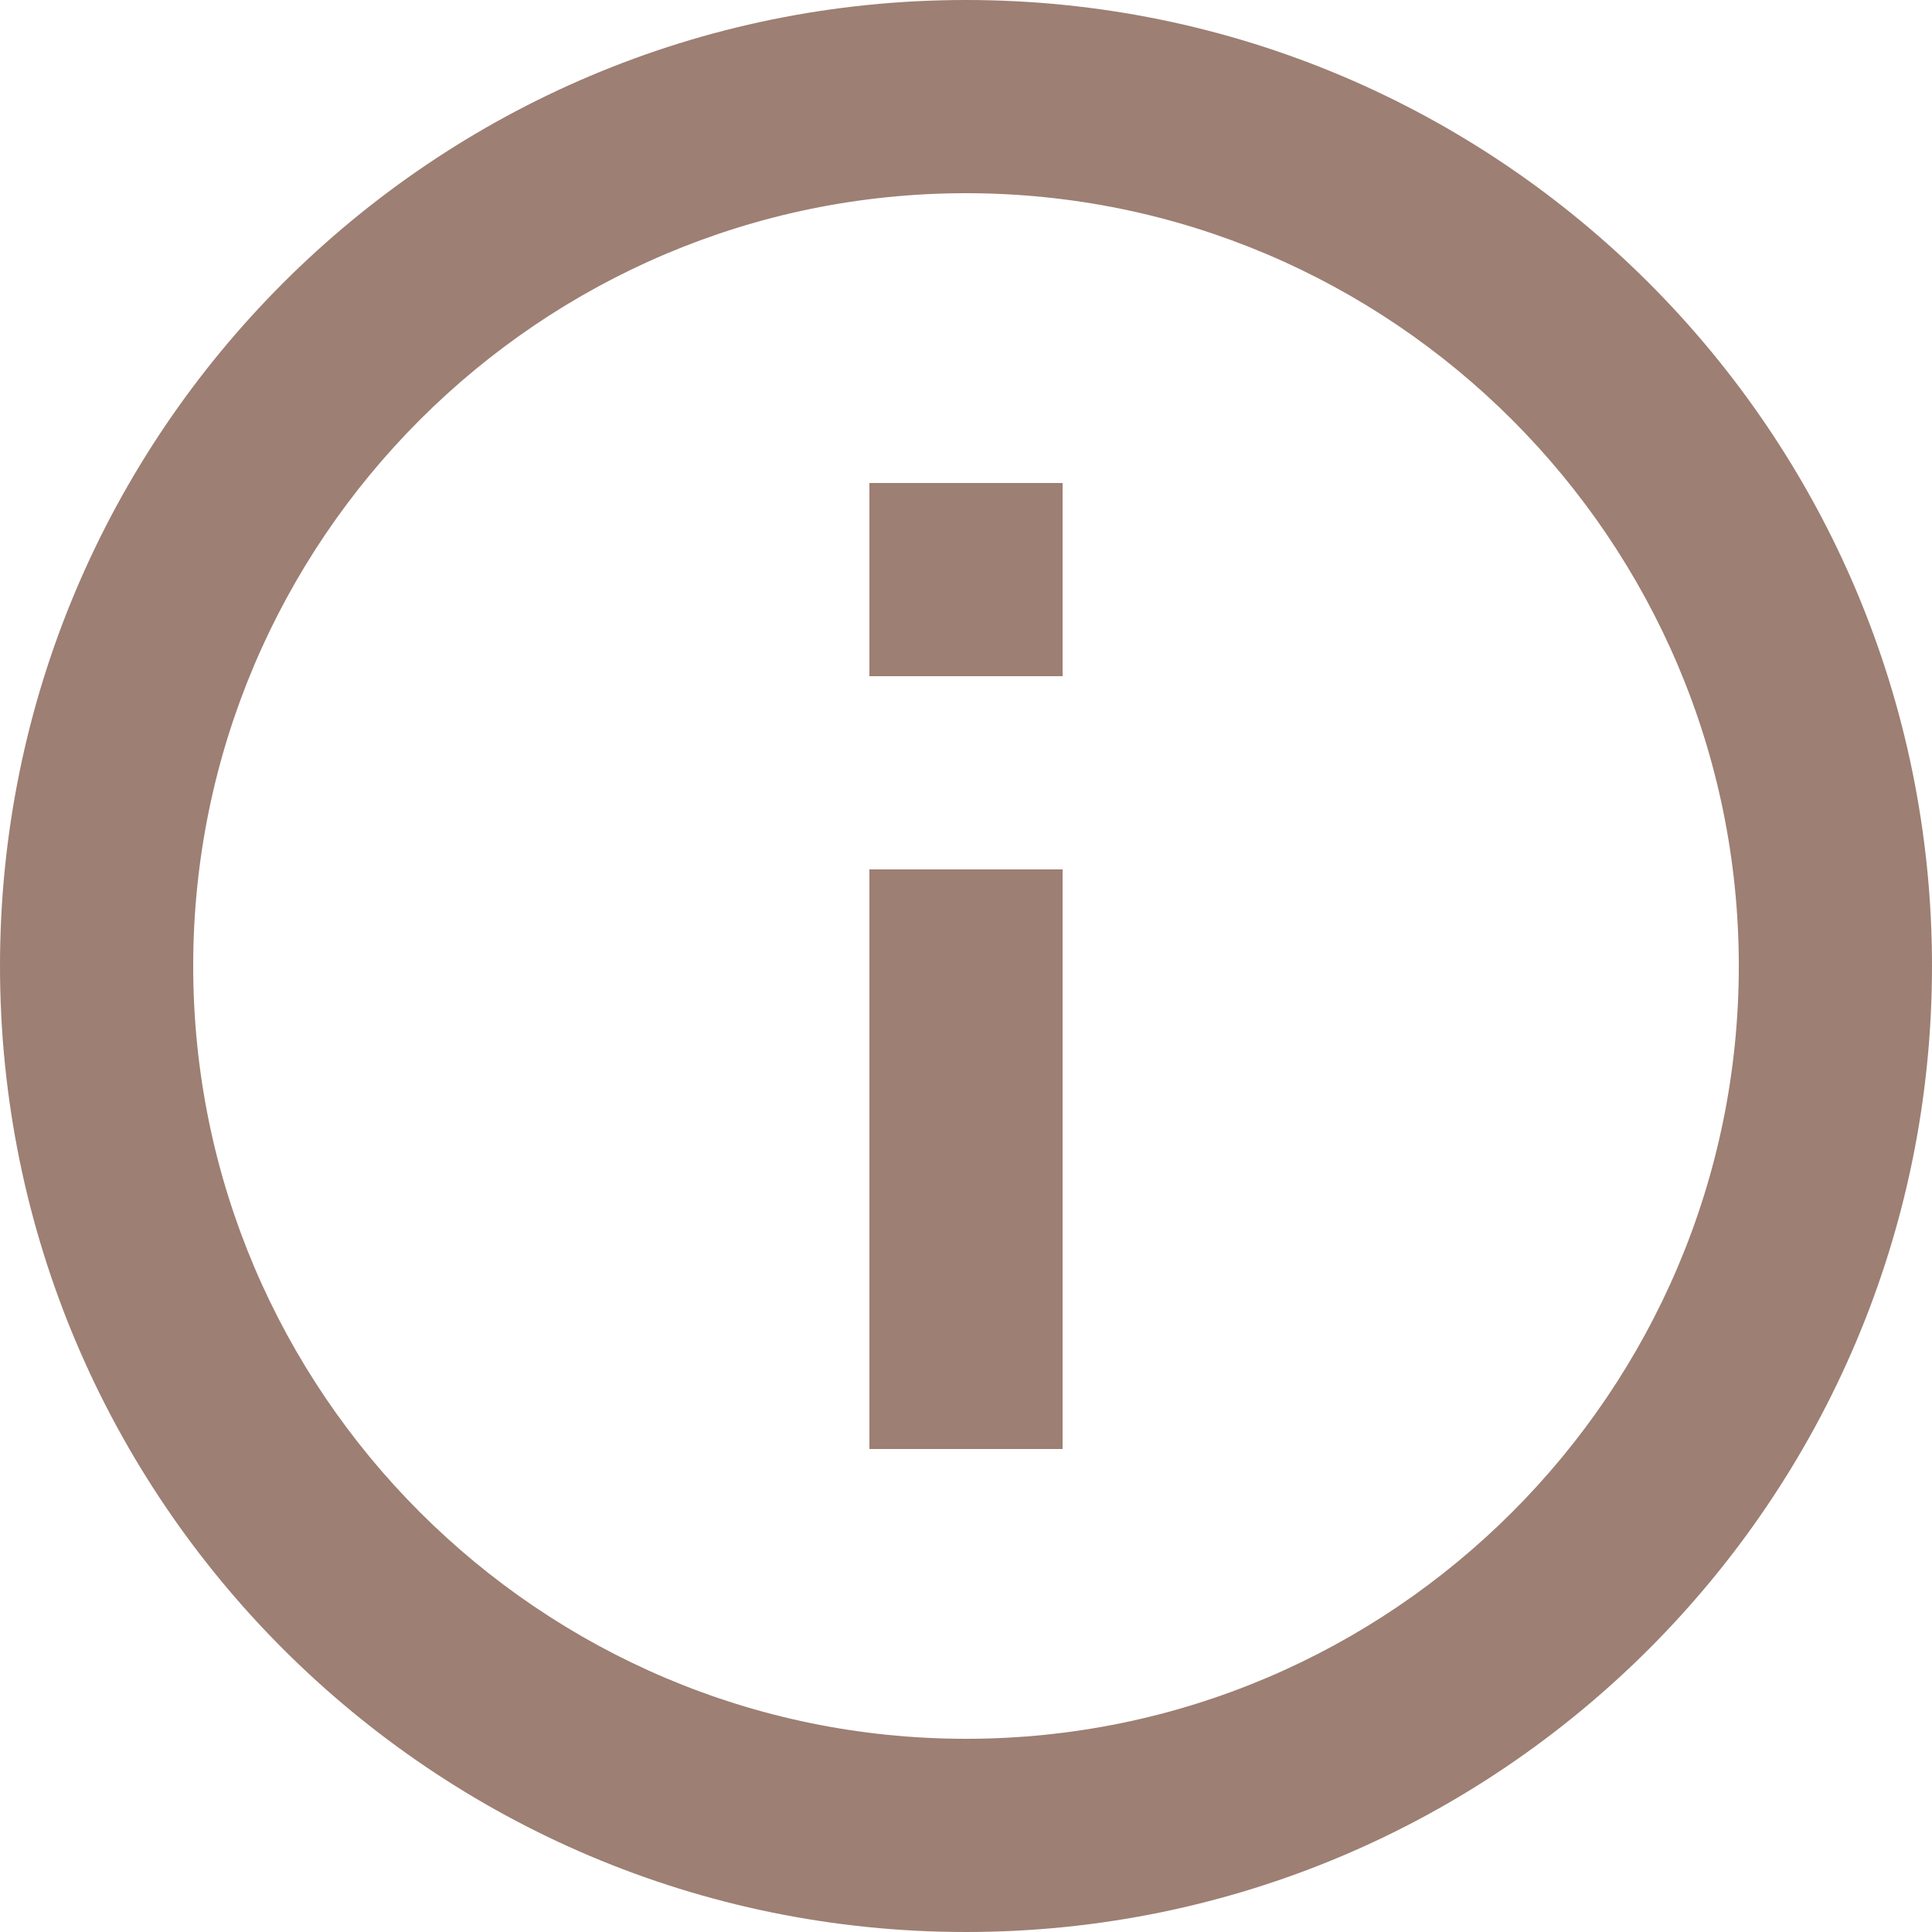
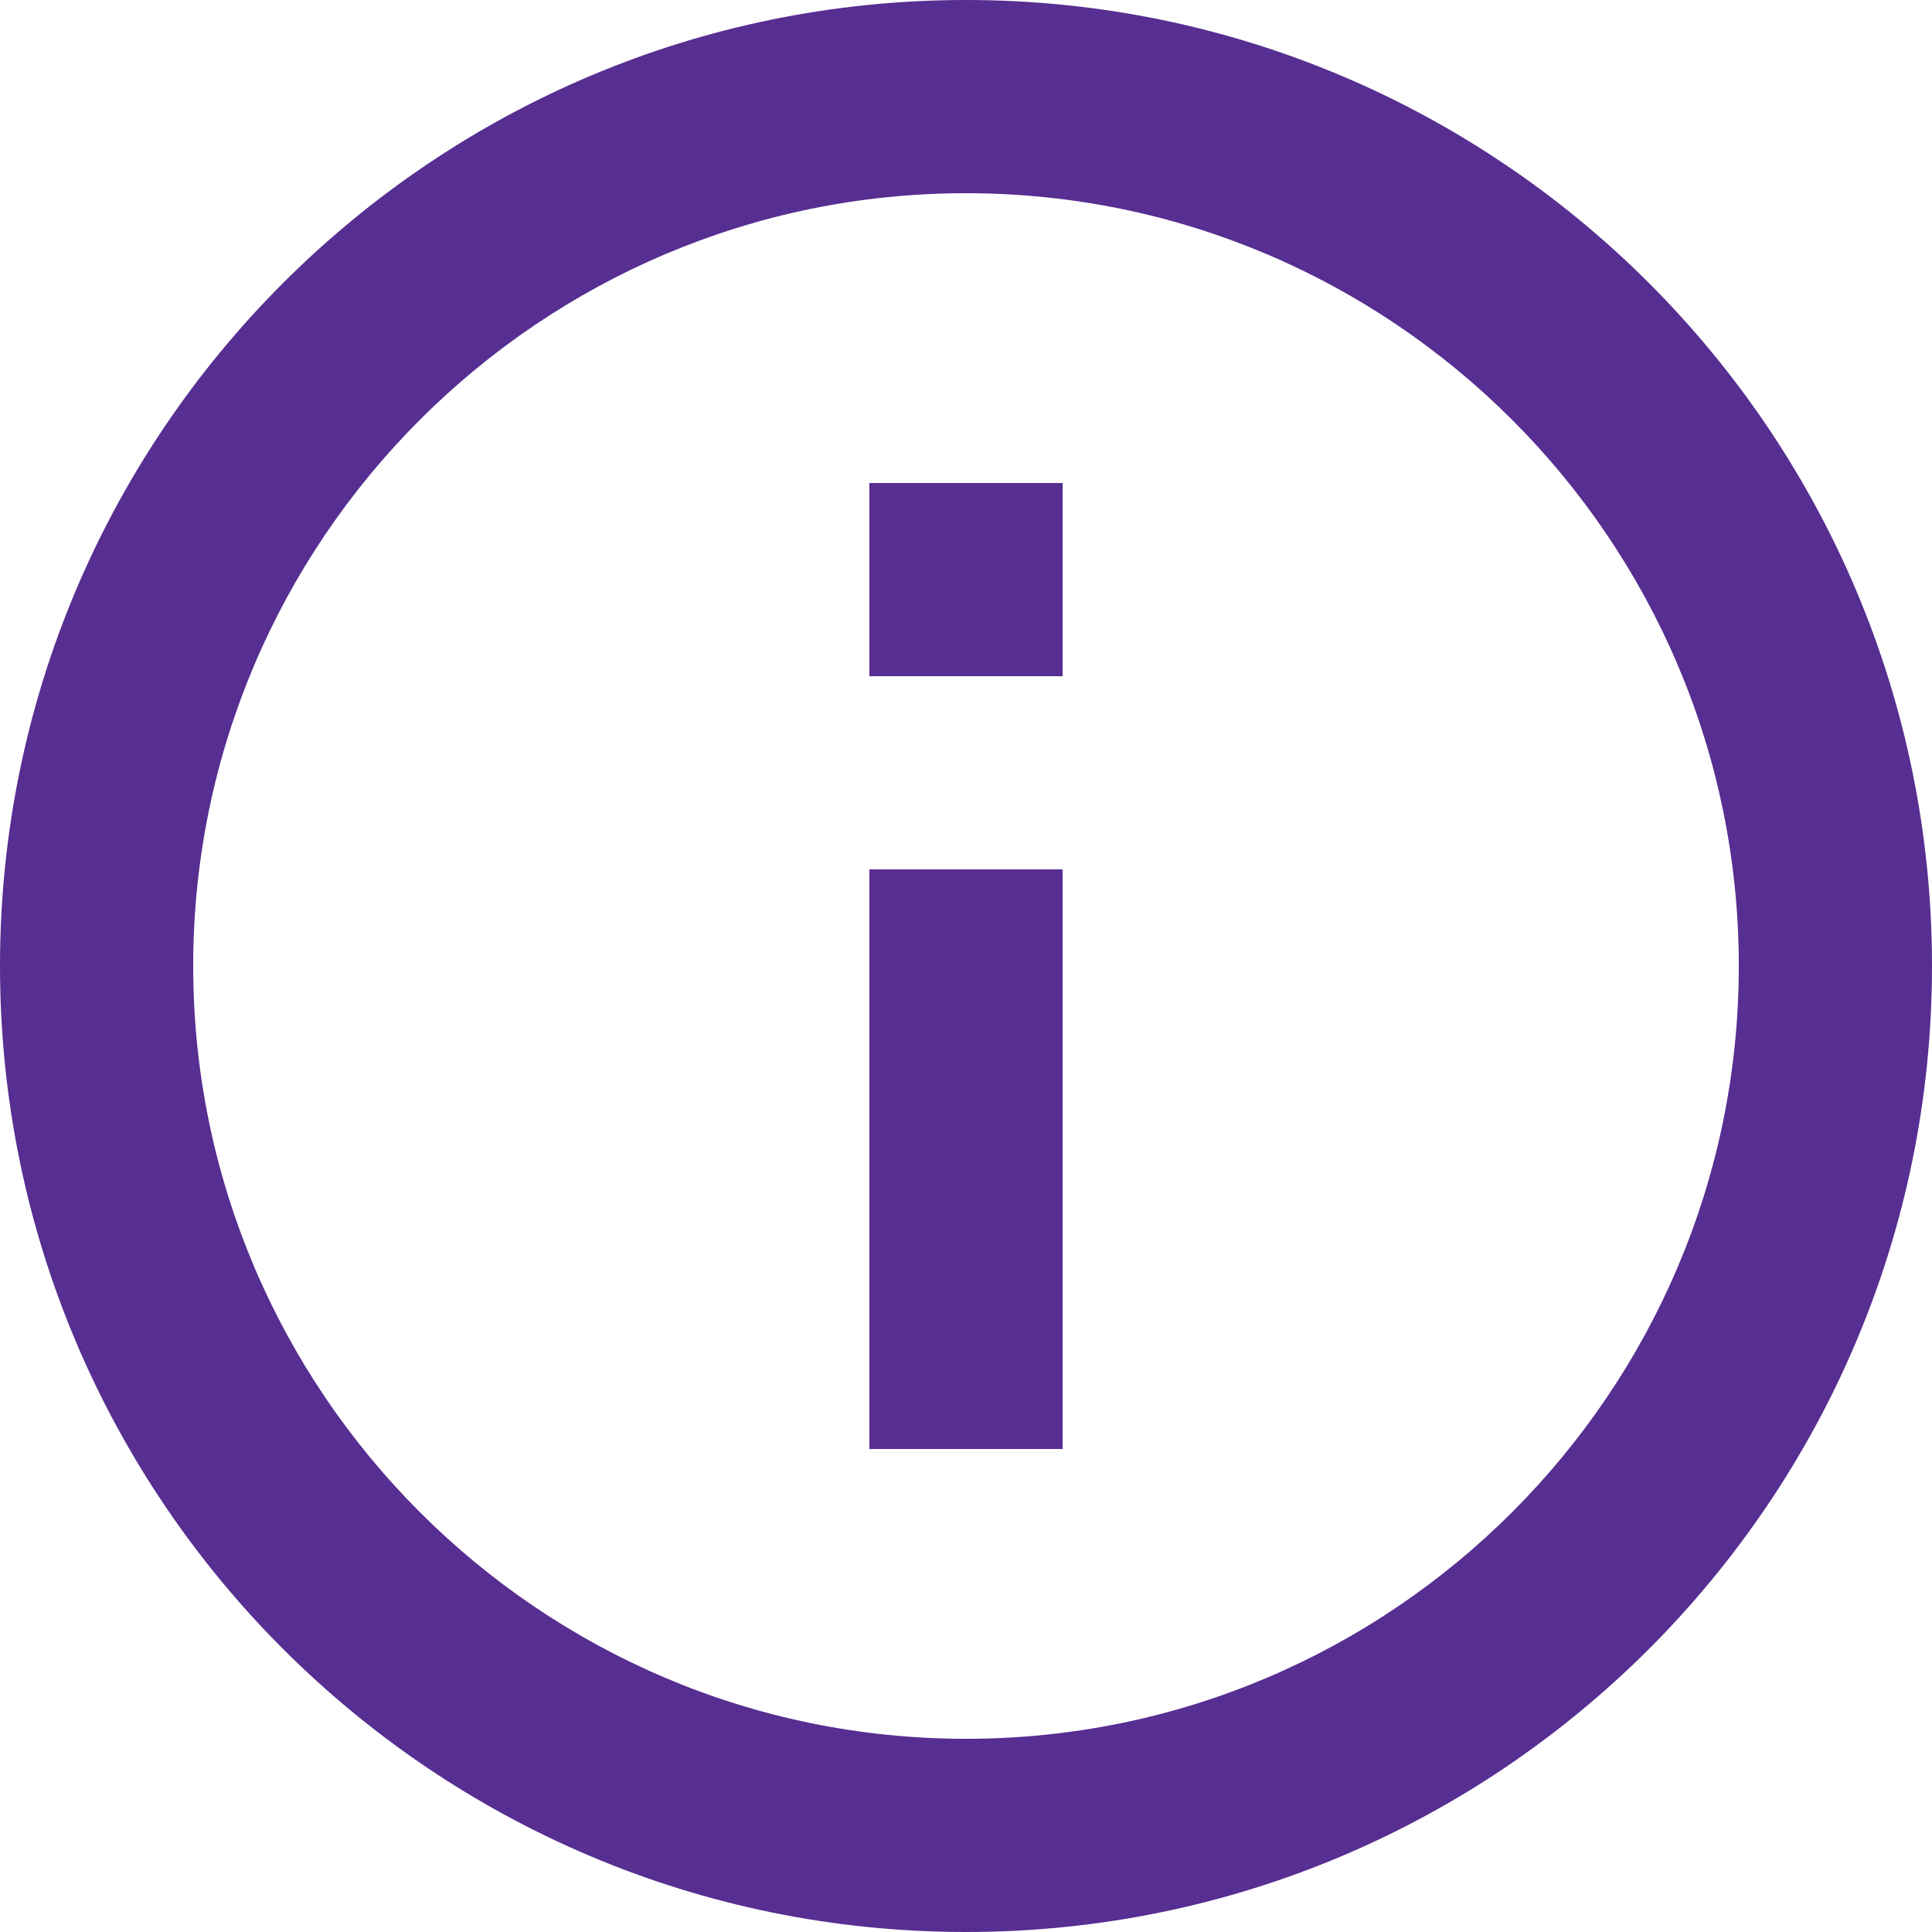
<svg xmlns="http://www.w3.org/2000/svg" width="24px" height="24px" viewBox="0 0 24 24" version="1.1">
  <g id="Page-2" stroke="none" stroke-width="1" fill="none" fill-rule="evenodd">
-     <g id="Library_landing-page" transform="translate(-320, -37)" fill="#9D7F73">
+     <g id="Library_landing-page" transform="translate(-320, -37)" fill="#572E91">
      <path d="M333.2,55 L333.2,47.8 L330.8,47.8 L330.8,55 L333.2,55 Z M320,49 C320,55.624 325.376,61 332,61 C338.624,61 344,55.624 344,49 C344,42.376 338.624,37 332,37 C325.376,37 320,42.376 320,49 Z M322.4,49 C322.4,43.708 326.708,39.4 332,39.4 C337.292,39.4 341.6,43.708 341.6,49 C341.6,54.292 337.292,58.6 332,58.6 C326.708,58.6 322.4,54.292 322.4,49 Z M333.2,45.4 L333.2,43 L330.8,43 L330.8,45.4 L333.2,45.4 Z" id="info-icon" />
    </g>
  </g>
</svg>
